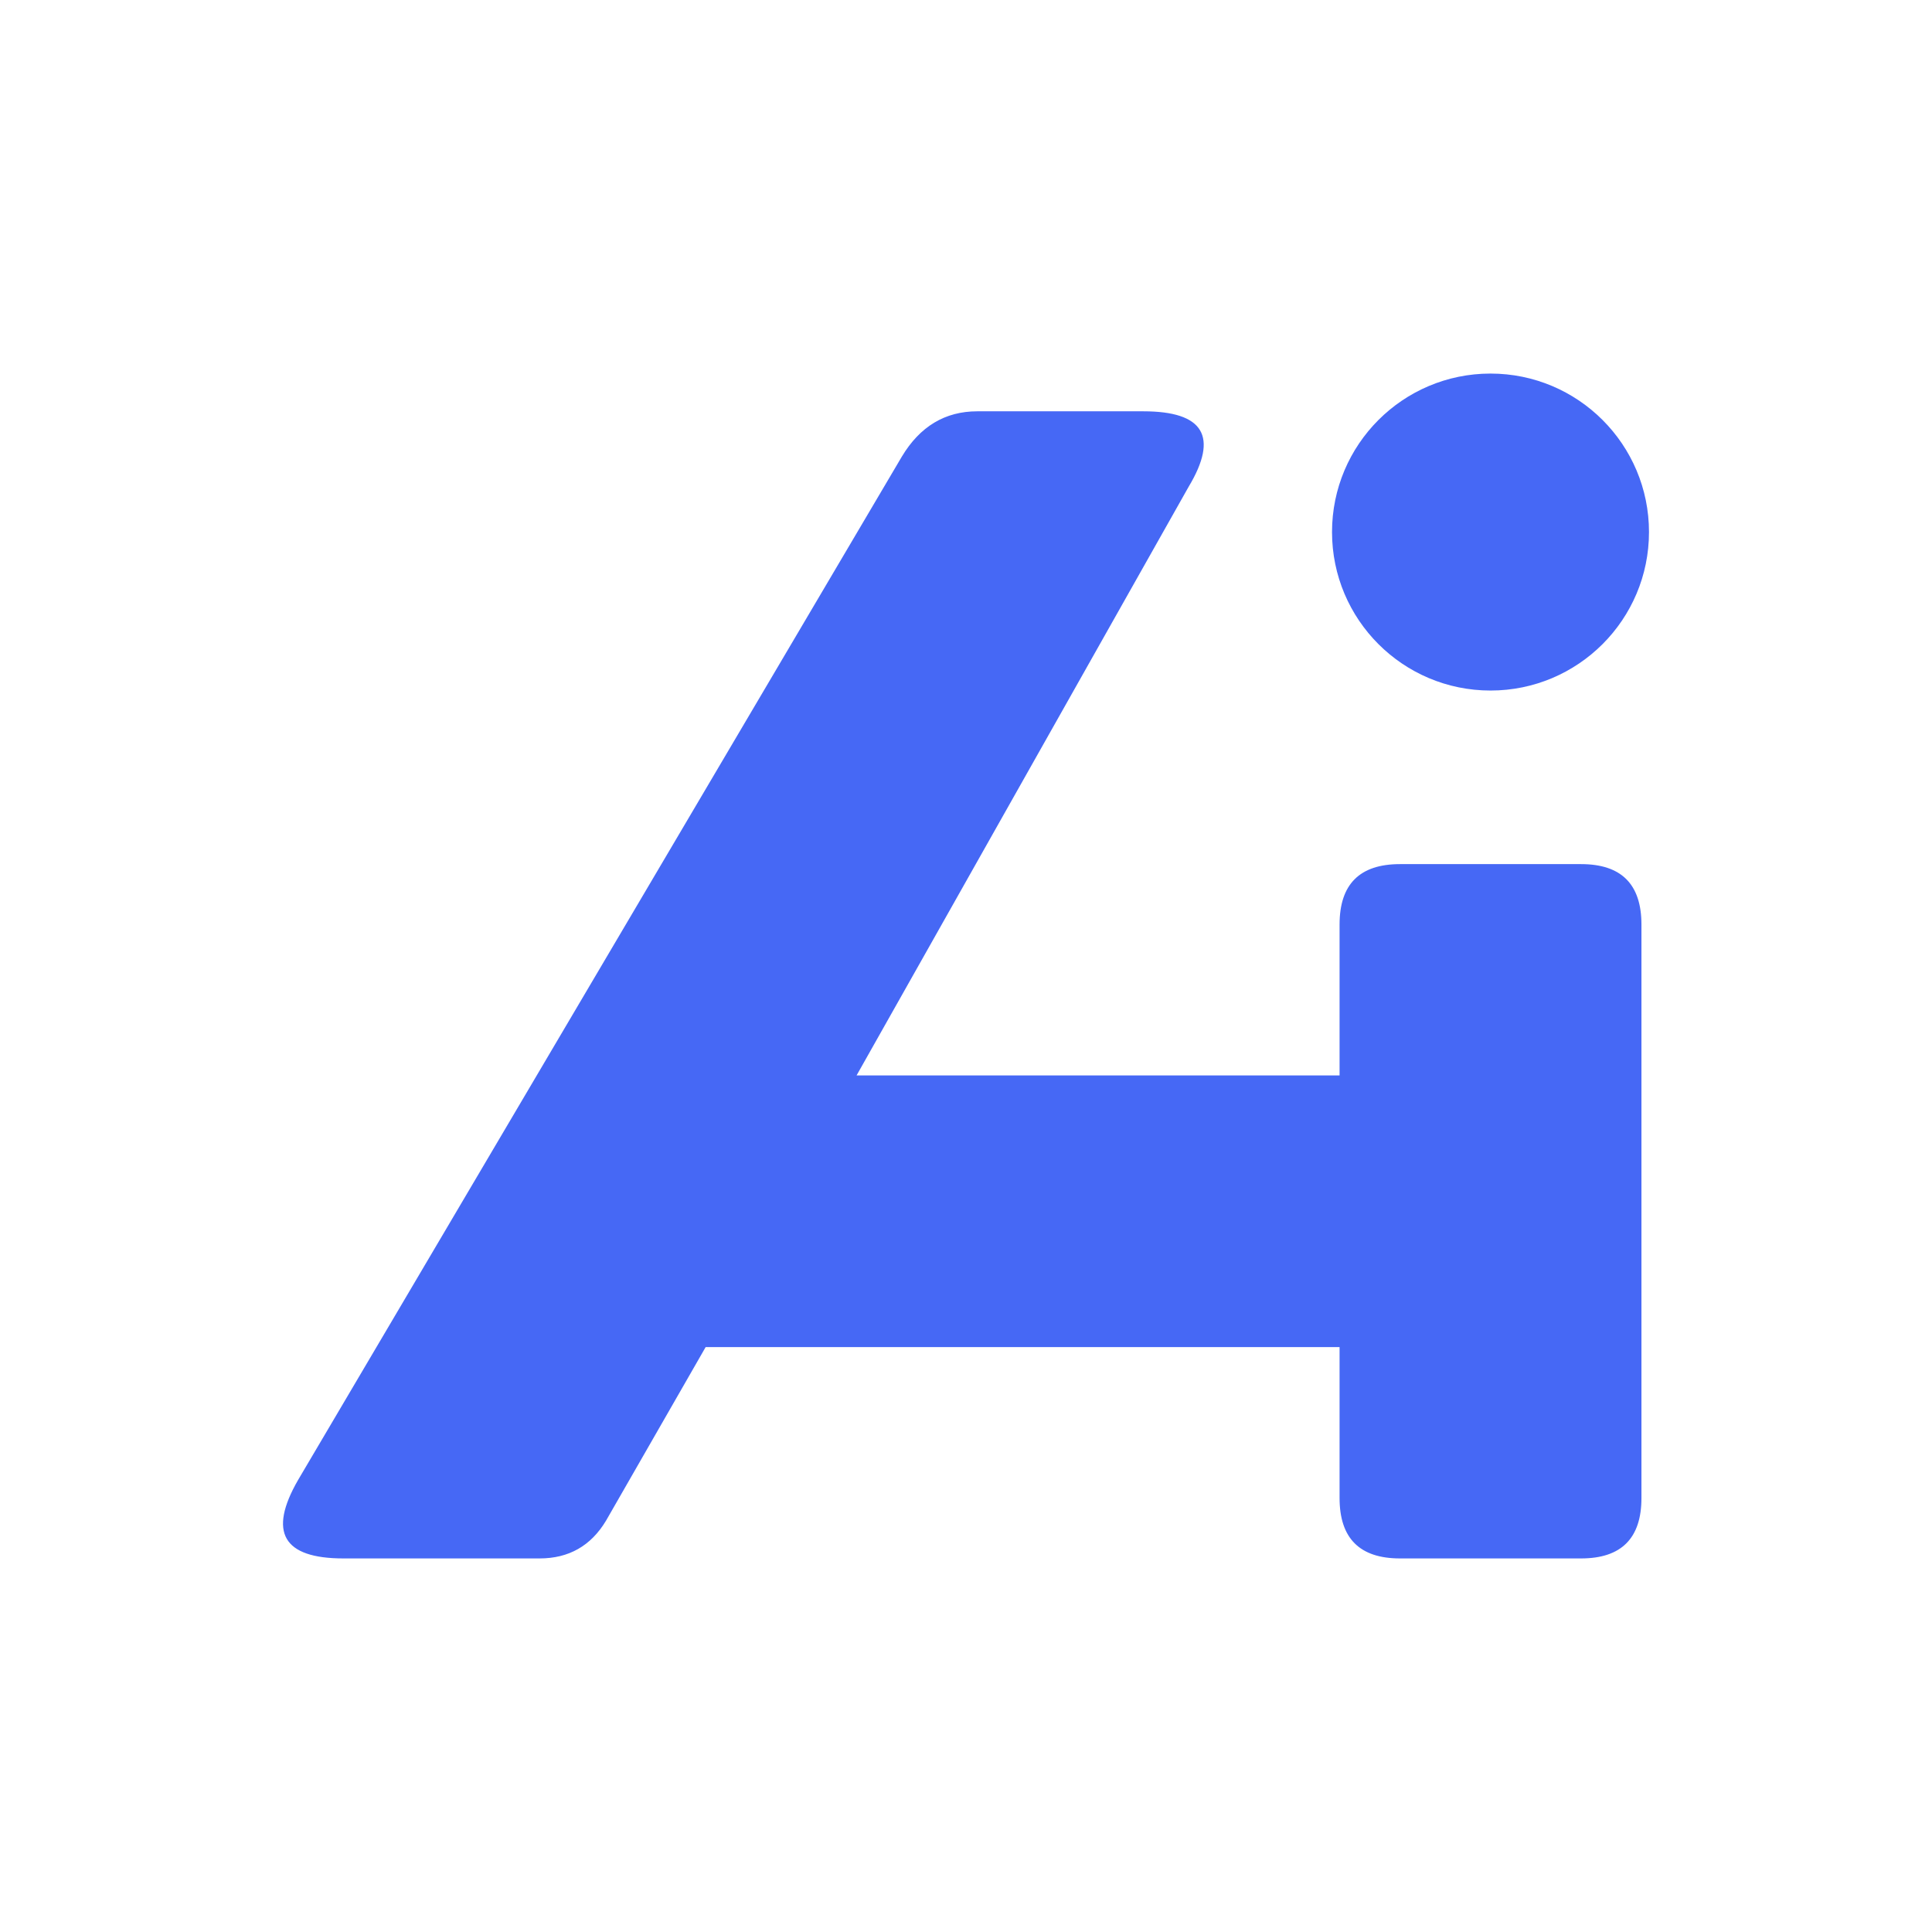
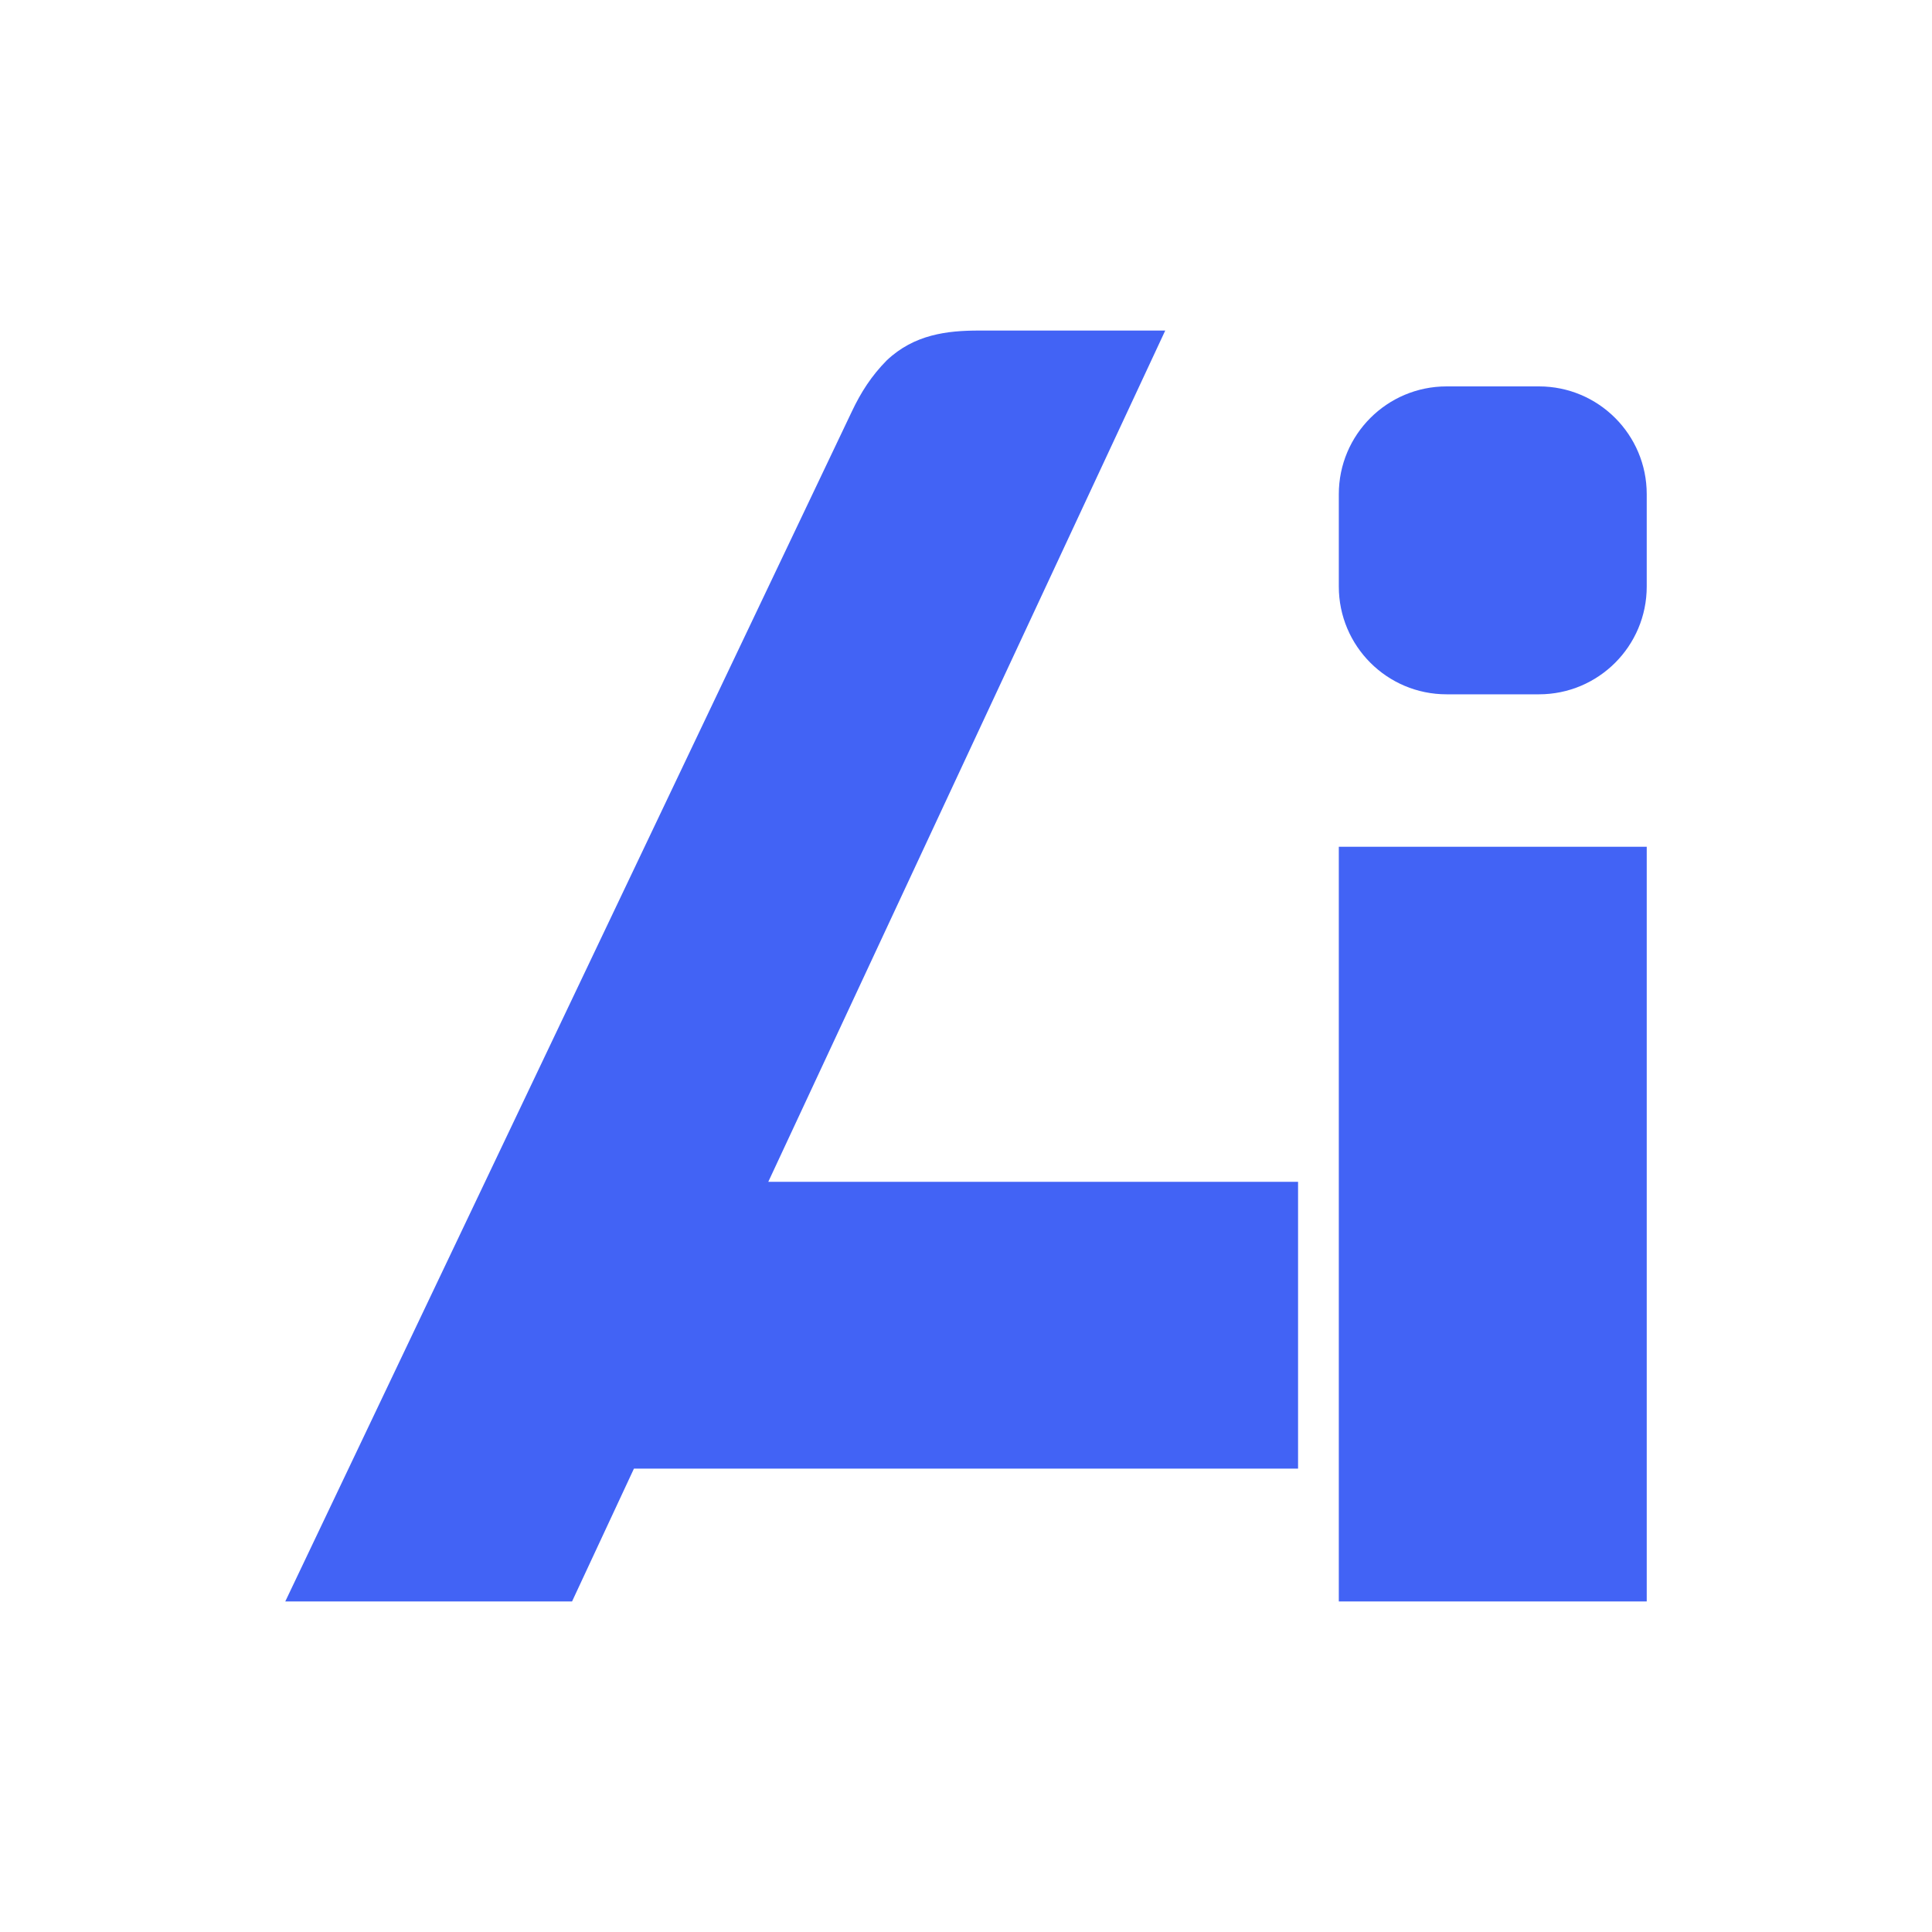
<svg xmlns="http://www.w3.org/2000/svg" width="128" height="128" viewBox="0 0 128 128" role="img">
-   <g fill="#4668F5" transform="translate(4.75 13.25)">
-     <path d="M55 17Q56.8 14 60 14H71Q77 14 74 19L52 58H84V48Q84 44 88 44H100Q104 44 104 48V86Q104 90 100 90H88Q84 90 84 86V76H42L35.4 87.5Q33.9 90 31 90H18Q12 90 15 84.8Z" />
-     <circle cx="94" cy="22" r="10.5" />
+   <g transform="translate(0 0) scale(0.125)">
+     <g fill="#4263F5">
+       <path d="M151.2 848.8L451.4 218.3C456.3 207.9 461.9 199.2 470 191C484.6 177.2 502.1 175.2 518.9 175.2H617.6L407.2 626.4H688V778.4H336L303.2 848.8Z" />
+       <rect x="709.6" y="204.8" width="163.2" height="163.2" rx="57.12" />
+       <rect x="709.6" y="448.8" width="163.2" height="400" />
+     </g>
  </g>
</svg>
